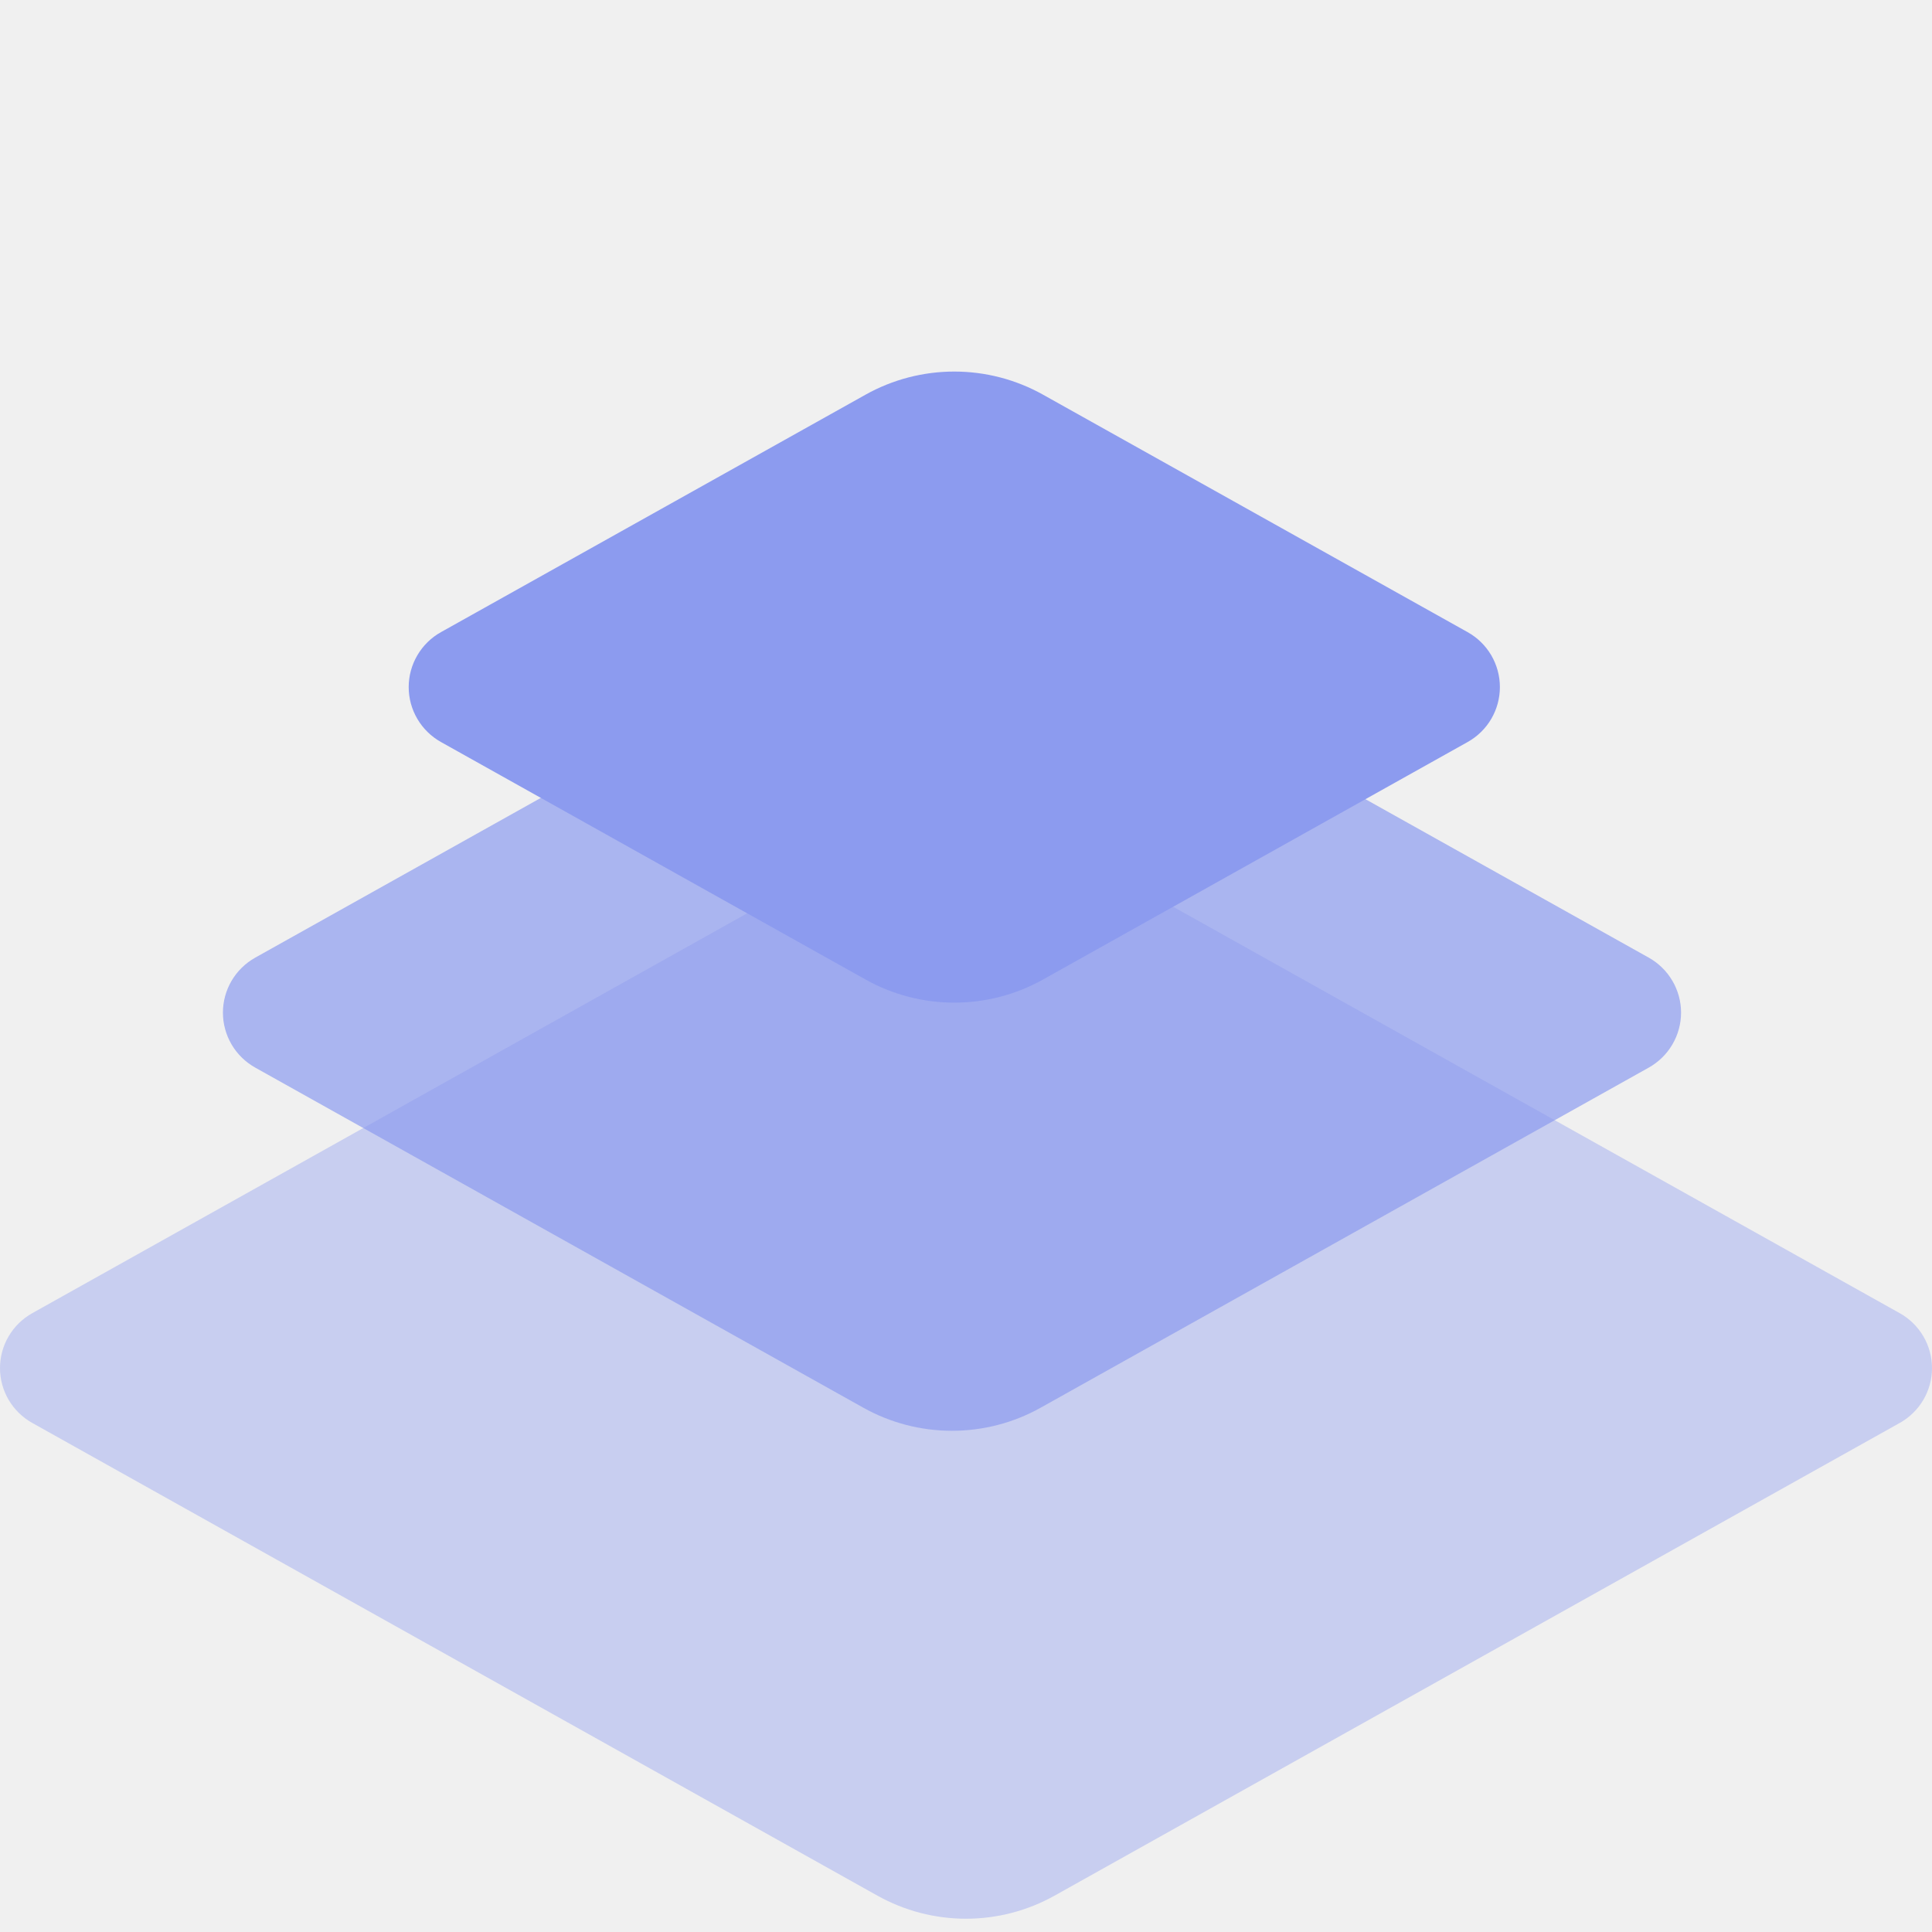
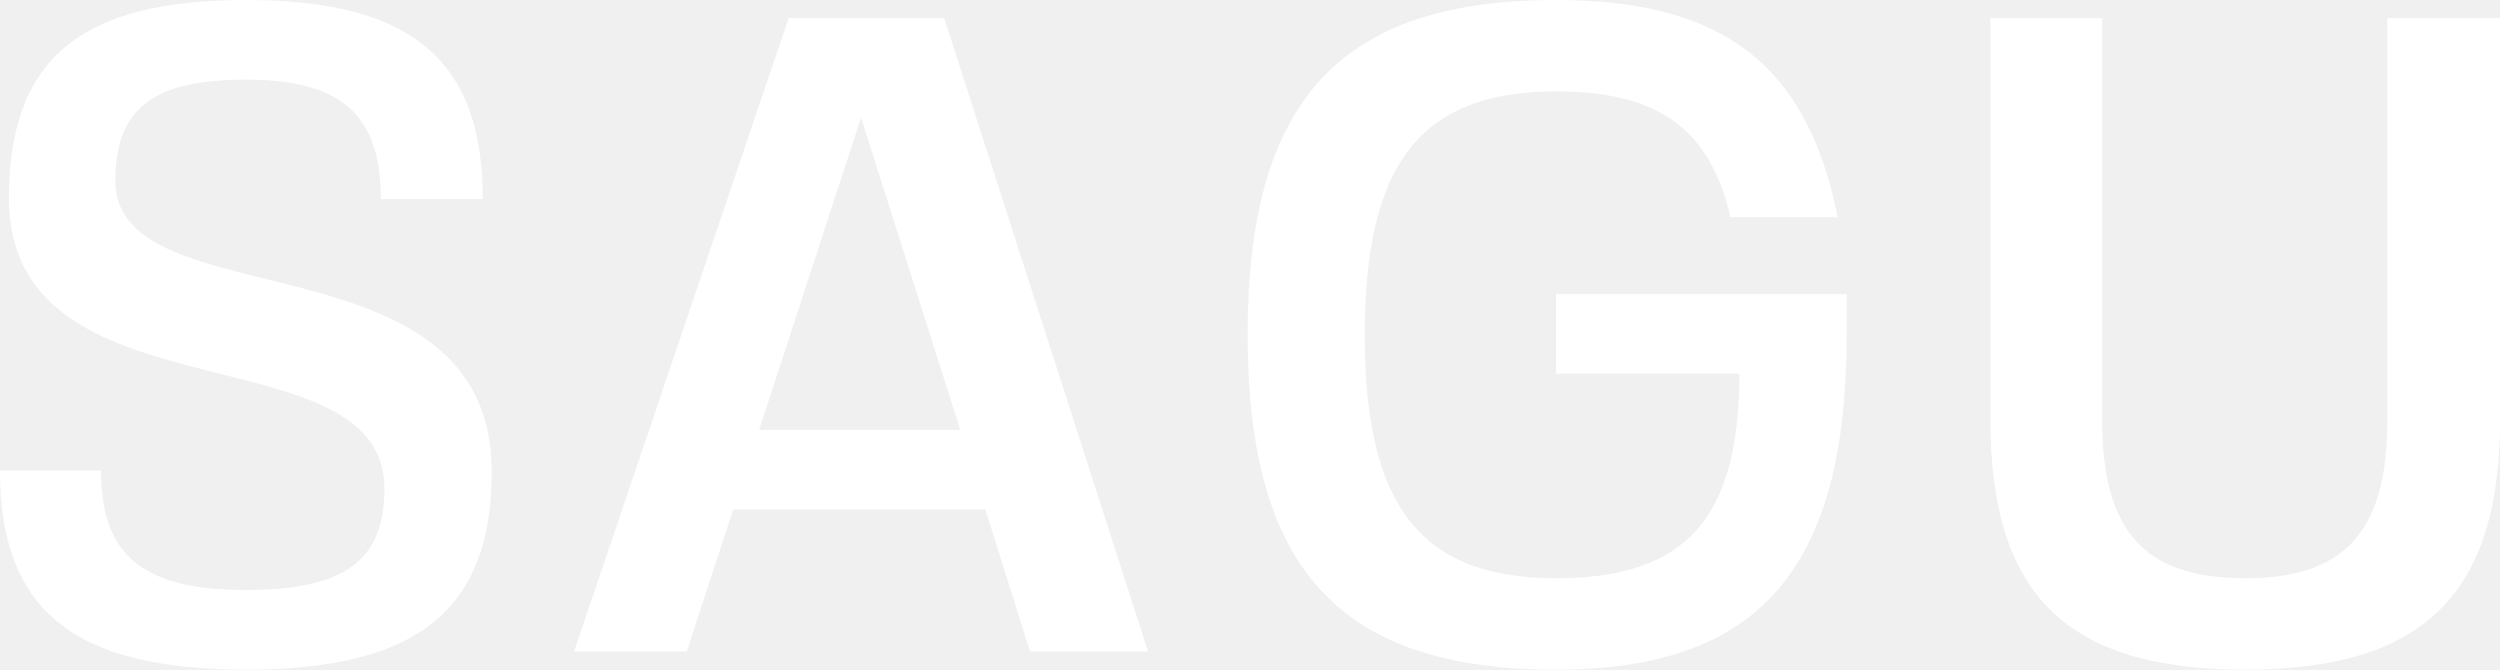
- <svg xmlns="http://www.w3.org/2000/svg" width="52px" height="52px" viewBox="0 0 52 52" version="1.1">
-   <defs>
-     <filter id="filter">
-       <feColorMatrix type="matrix" values="0 0 0 0 0.263 0 0 0 0 0.329 0 0 0 0 0.867 0 0 0 1 0" />
-     </filter>
-   </defs>
-   <g fill="none" stroke="none">
-     <g filter="url(#filter)">
-       <g>
-         <rect x="0" y="4.26325641e-14" width="52" height="52" />
-         <path d="M23.297,26.364 L11.87,19.973 C11.606,19.826 11.386,19.611 11.233,19.351 C11.081,19.09 11,18.795 11,18.493 C11,18.192 11.081,17.896 11.233,17.636 C11.386,17.376 11.606,17.161 11.87,17.014 L23.297,10.622 C24.026,10.214 24.848,10 25.685,10 C26.521,10 27.344,10.214 28.073,10.622 L39.5,17.014 C39.764,17.161 39.983,17.376 40.136,17.636 C40.289,17.896 40.37,18.192 40.37,18.493 C40.37,18.795 40.289,19.09 40.136,19.351 C39.983,19.611 39.764,19.826 39.5,19.973 L28.073,26.364 C27.344,26.772 26.521,26.986 25.685,26.986 C24.848,26.986 24.026,26.772 23.297,26.364 Z" id="Path" fill="#2196F3" fill-rule="nonzero" transform="translate(25.68495, 18.4932) rotate(180) translate(-25.68495, -18.4932)" />
-         <path d="M23.235,37.888 L6.87,28.735 C6.606,28.587 6.386,28.372 6.234,28.112 C6.081,27.852 6,27.556 6,27.255 C6,26.954 6.081,26.658 6.234,26.398 C6.386,26.138 6.606,25.923 6.87,25.775 L23.235,16.622 C23.964,16.214 24.787,16 25.623,16 C26.459,16 27.282,16.214 28.011,16.622 L44.376,25.775 C44.64,25.923 44.86,26.138 45.013,26.398 C45.165,26.658 45.246,26.954 45.246,27.255 C45.246,27.556 45.165,27.852 45.013,28.112 C44.86,28.372 44.64,28.587 44.376,28.735 L28.011,37.888 C27.282,38.296 26.459,38.51 25.623,38.51 C24.787,38.51 23.964,38.296 23.235,37.888 Z" id="Path" fill="#2196F3" fill-rule="nonzero" opacity="0.7" transform="translate(25.623, 27.25495) rotate(180) translate(-25.623, -27.25495)" />
-         <path d="M23.616,51.022 L0.869,38.299 C0.605,38.151 0.386,37.937 0.233,37.677 C0.08,37.417 0,37.122 0,36.821 C0,36.52 0.08,36.225 0.233,35.965 C0.386,35.706 0.605,35.491 0.869,35.344 L23.616,22.621 C24.344,22.214 25.165,22 26,22 C26.835,22 27.656,22.214 28.384,22.621 L51.131,35.344 C51.395,35.491 51.614,35.706 51.767,35.965 C51.92,36.225 52,36.52 52,36.821 C52,37.122 51.92,37.417 51.767,37.677 C51.614,37.937 51.395,38.151 51.131,38.299 L28.384,51.022 C27.656,51.429 26.835,51.643 26,51.643 C25.165,51.643 24.344,51.429 23.616,51.022 Z" id="Path" fill="#2196F3" fill-rule="nonzero" opacity="0.4" transform="translate(26, 36.8214) rotate(180) translate(-26, -36.8214)" />
-       </g>
-     </g>
-   </g>
+ <svg xmlns="http://www.w3.org/2000/svg" width="112" height="30" viewBox="0 0 112 30" fill="none">
+   <path d="M5.167 8.108C5.167 4.865 6.849 3.568 11.015 3.568C15.3 3.568 17.063 5.149 17.063 8.919H21.629C21.629 2.676 18.424 0 11.015 0C3.565 0 0.401 2.676 0.401 8.878C0.401 19.014 17.223 14.676 17.223 21.892C17.223 25.095 15.46 26.432 11.015 26.432C6.408 26.432 4.526 24.892 4.526 21.081H0C0 27.324 3.284 30 11.015 30C18.705 30 22.029 27.324 22.029 21.122C22.029 10.338 5.167 14.392 5.167 8.108Z" fill="white" />
+   <path d="M46.145 29.189H51.432L42.3 0.811H35.331L25.718 29.189H30.765L32.848 22.824H44.143L46.145 29.189ZM38.575 5.27L43.021 19.257H34.009L38.575 5.27Z" fill="white" />
+   <path d="M69.713 16.743H77.924C77.924 23.23 75.52 25.905 69.713 25.905C63.665 25.905 61.141 22.703 61.141 15C61.141 7.297 63.665 4.095 69.713 4.095C74.279 4.095 76.602 5.757 77.523 9.73H82.329C80.968 2.919 77.203 0 69.713 0C60.02 0 55.894 4.5 55.894 15C55.894 25.5 60.02 30 69.713 30C78.805 30 82.73 25.5 82.73 15V13.176H69.713V16.743Z" fill="white" />
+   <path d="M89.17 18.811C89.17 26.635 92.574 30 100.585 30C108.555 30 112 26.635 112 18.811V0.811H106.953V18.811C106.953 23.797 105.071 25.905 100.585 25.905C96.059 25.905 94.176 23.797 94.176 18.811V0.811H89.17V18.811Z" fill="white" />
</svg>
